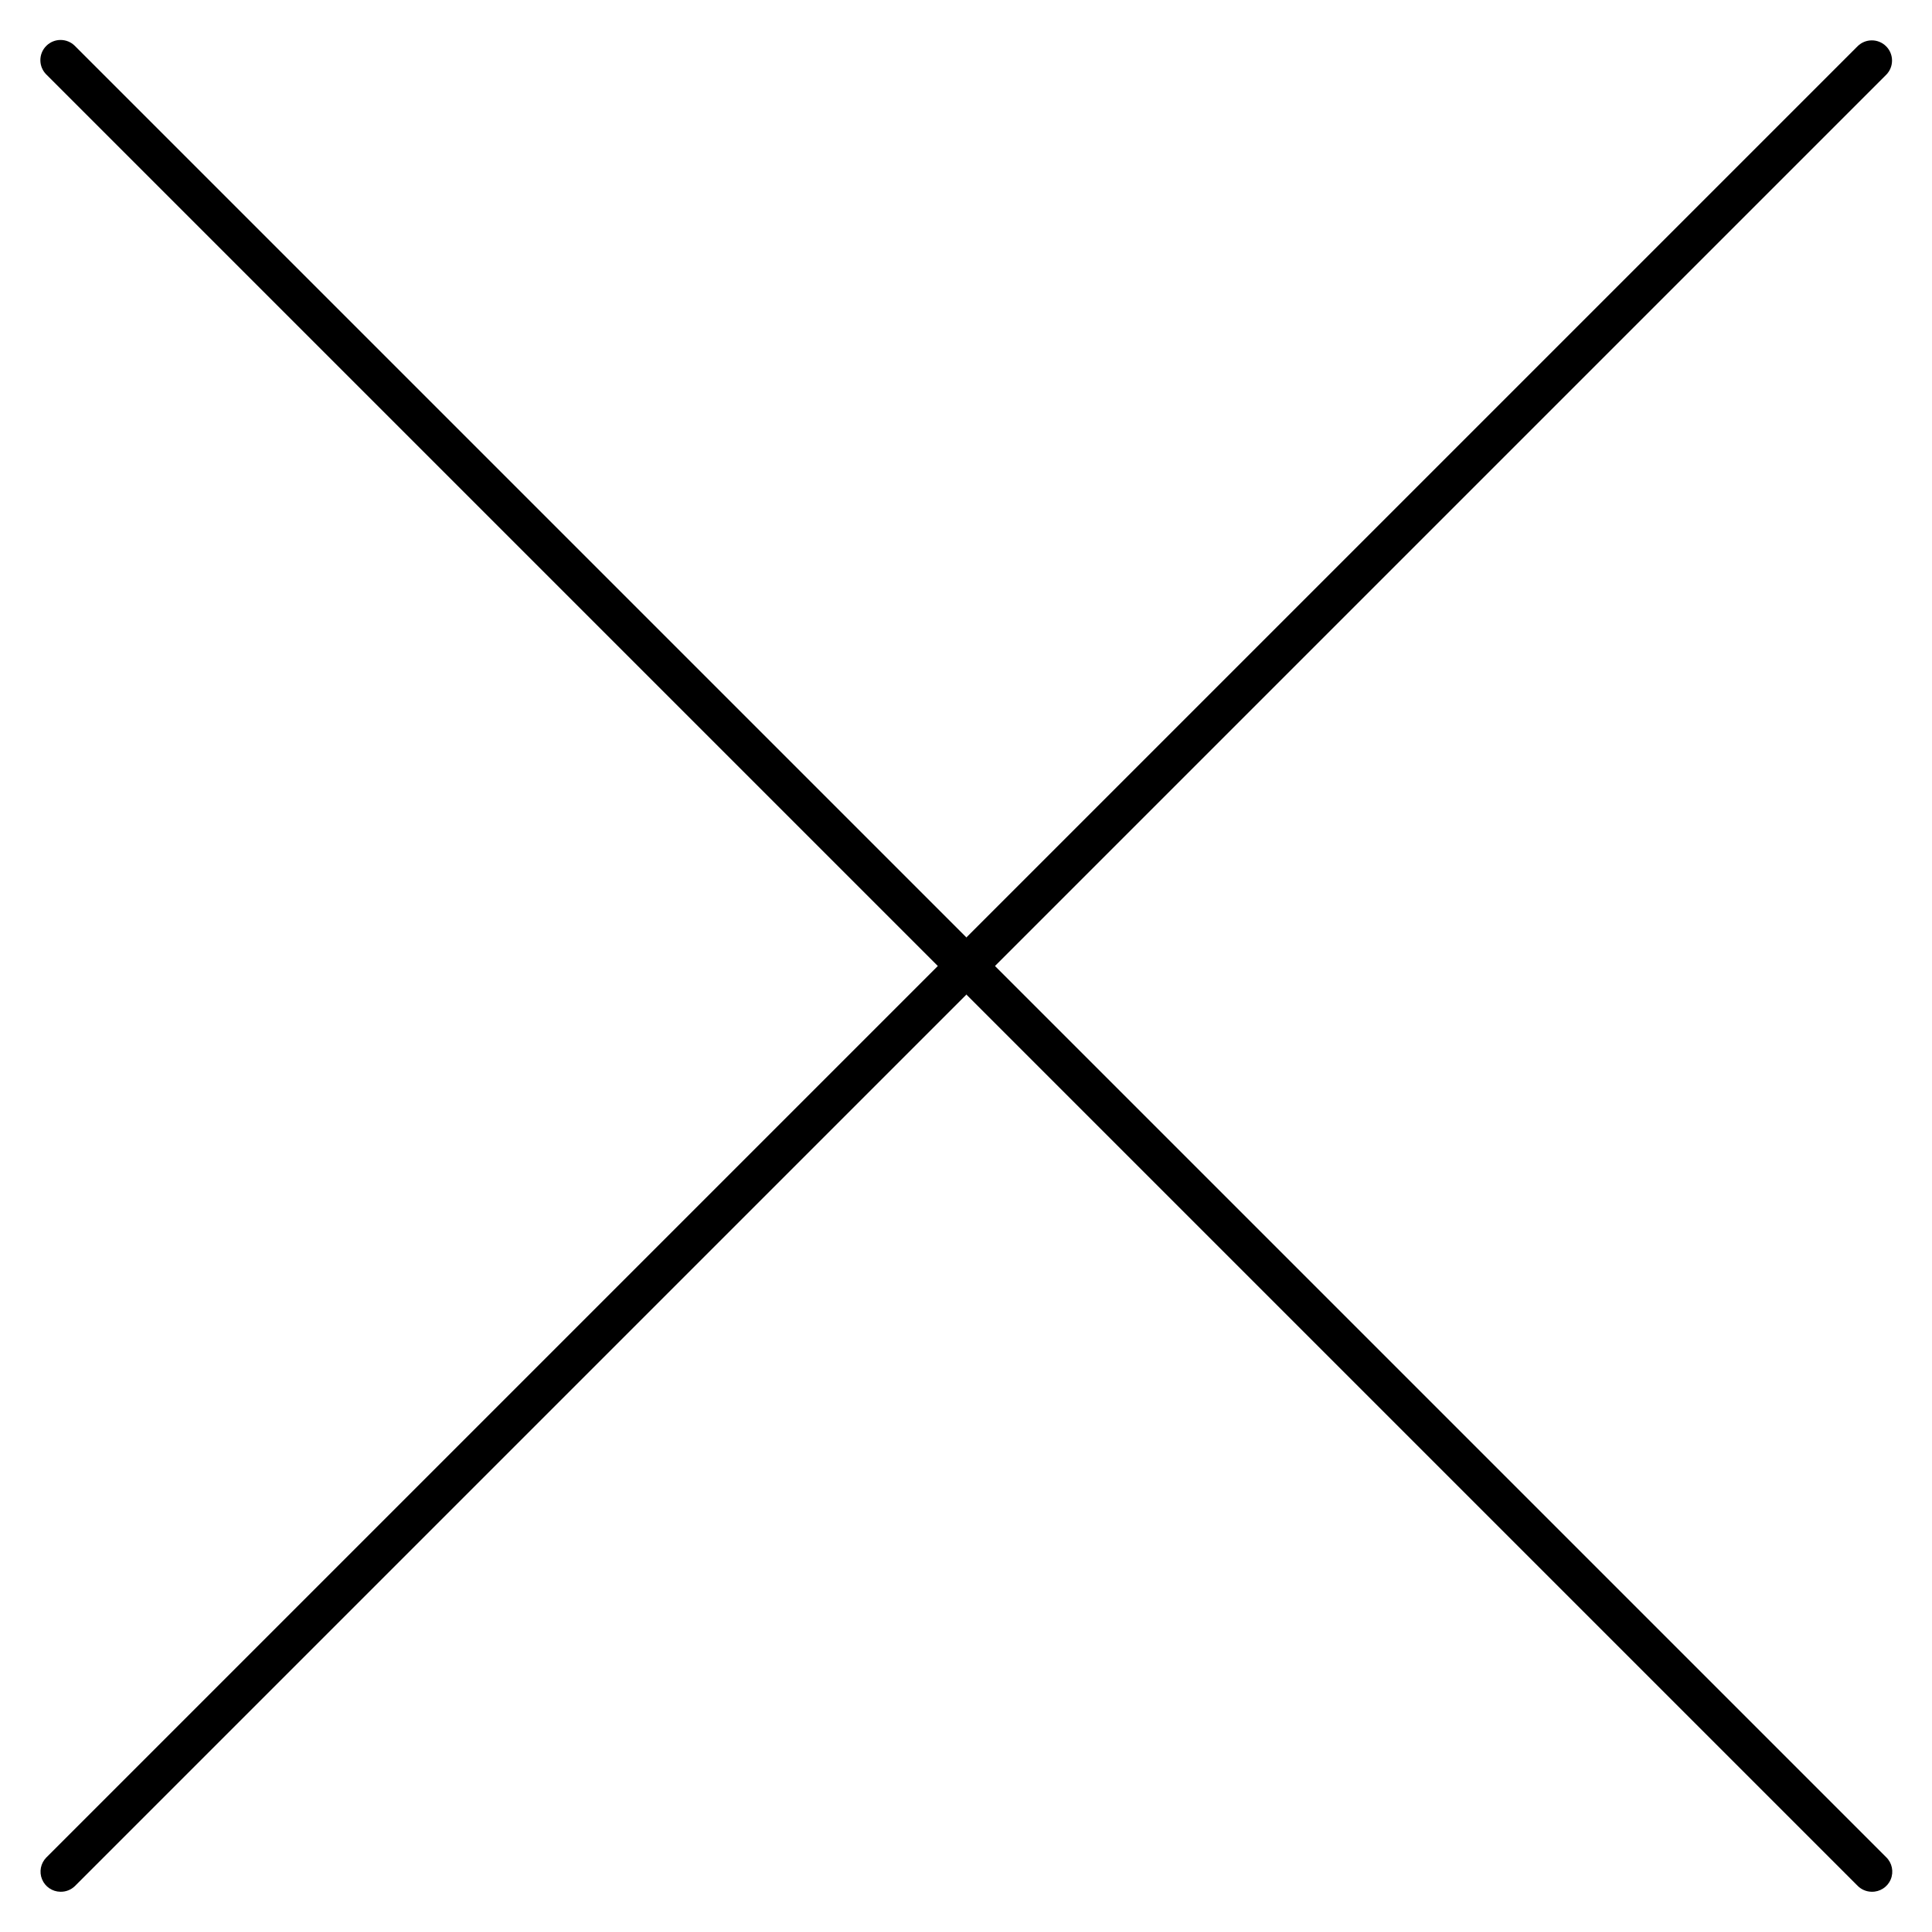
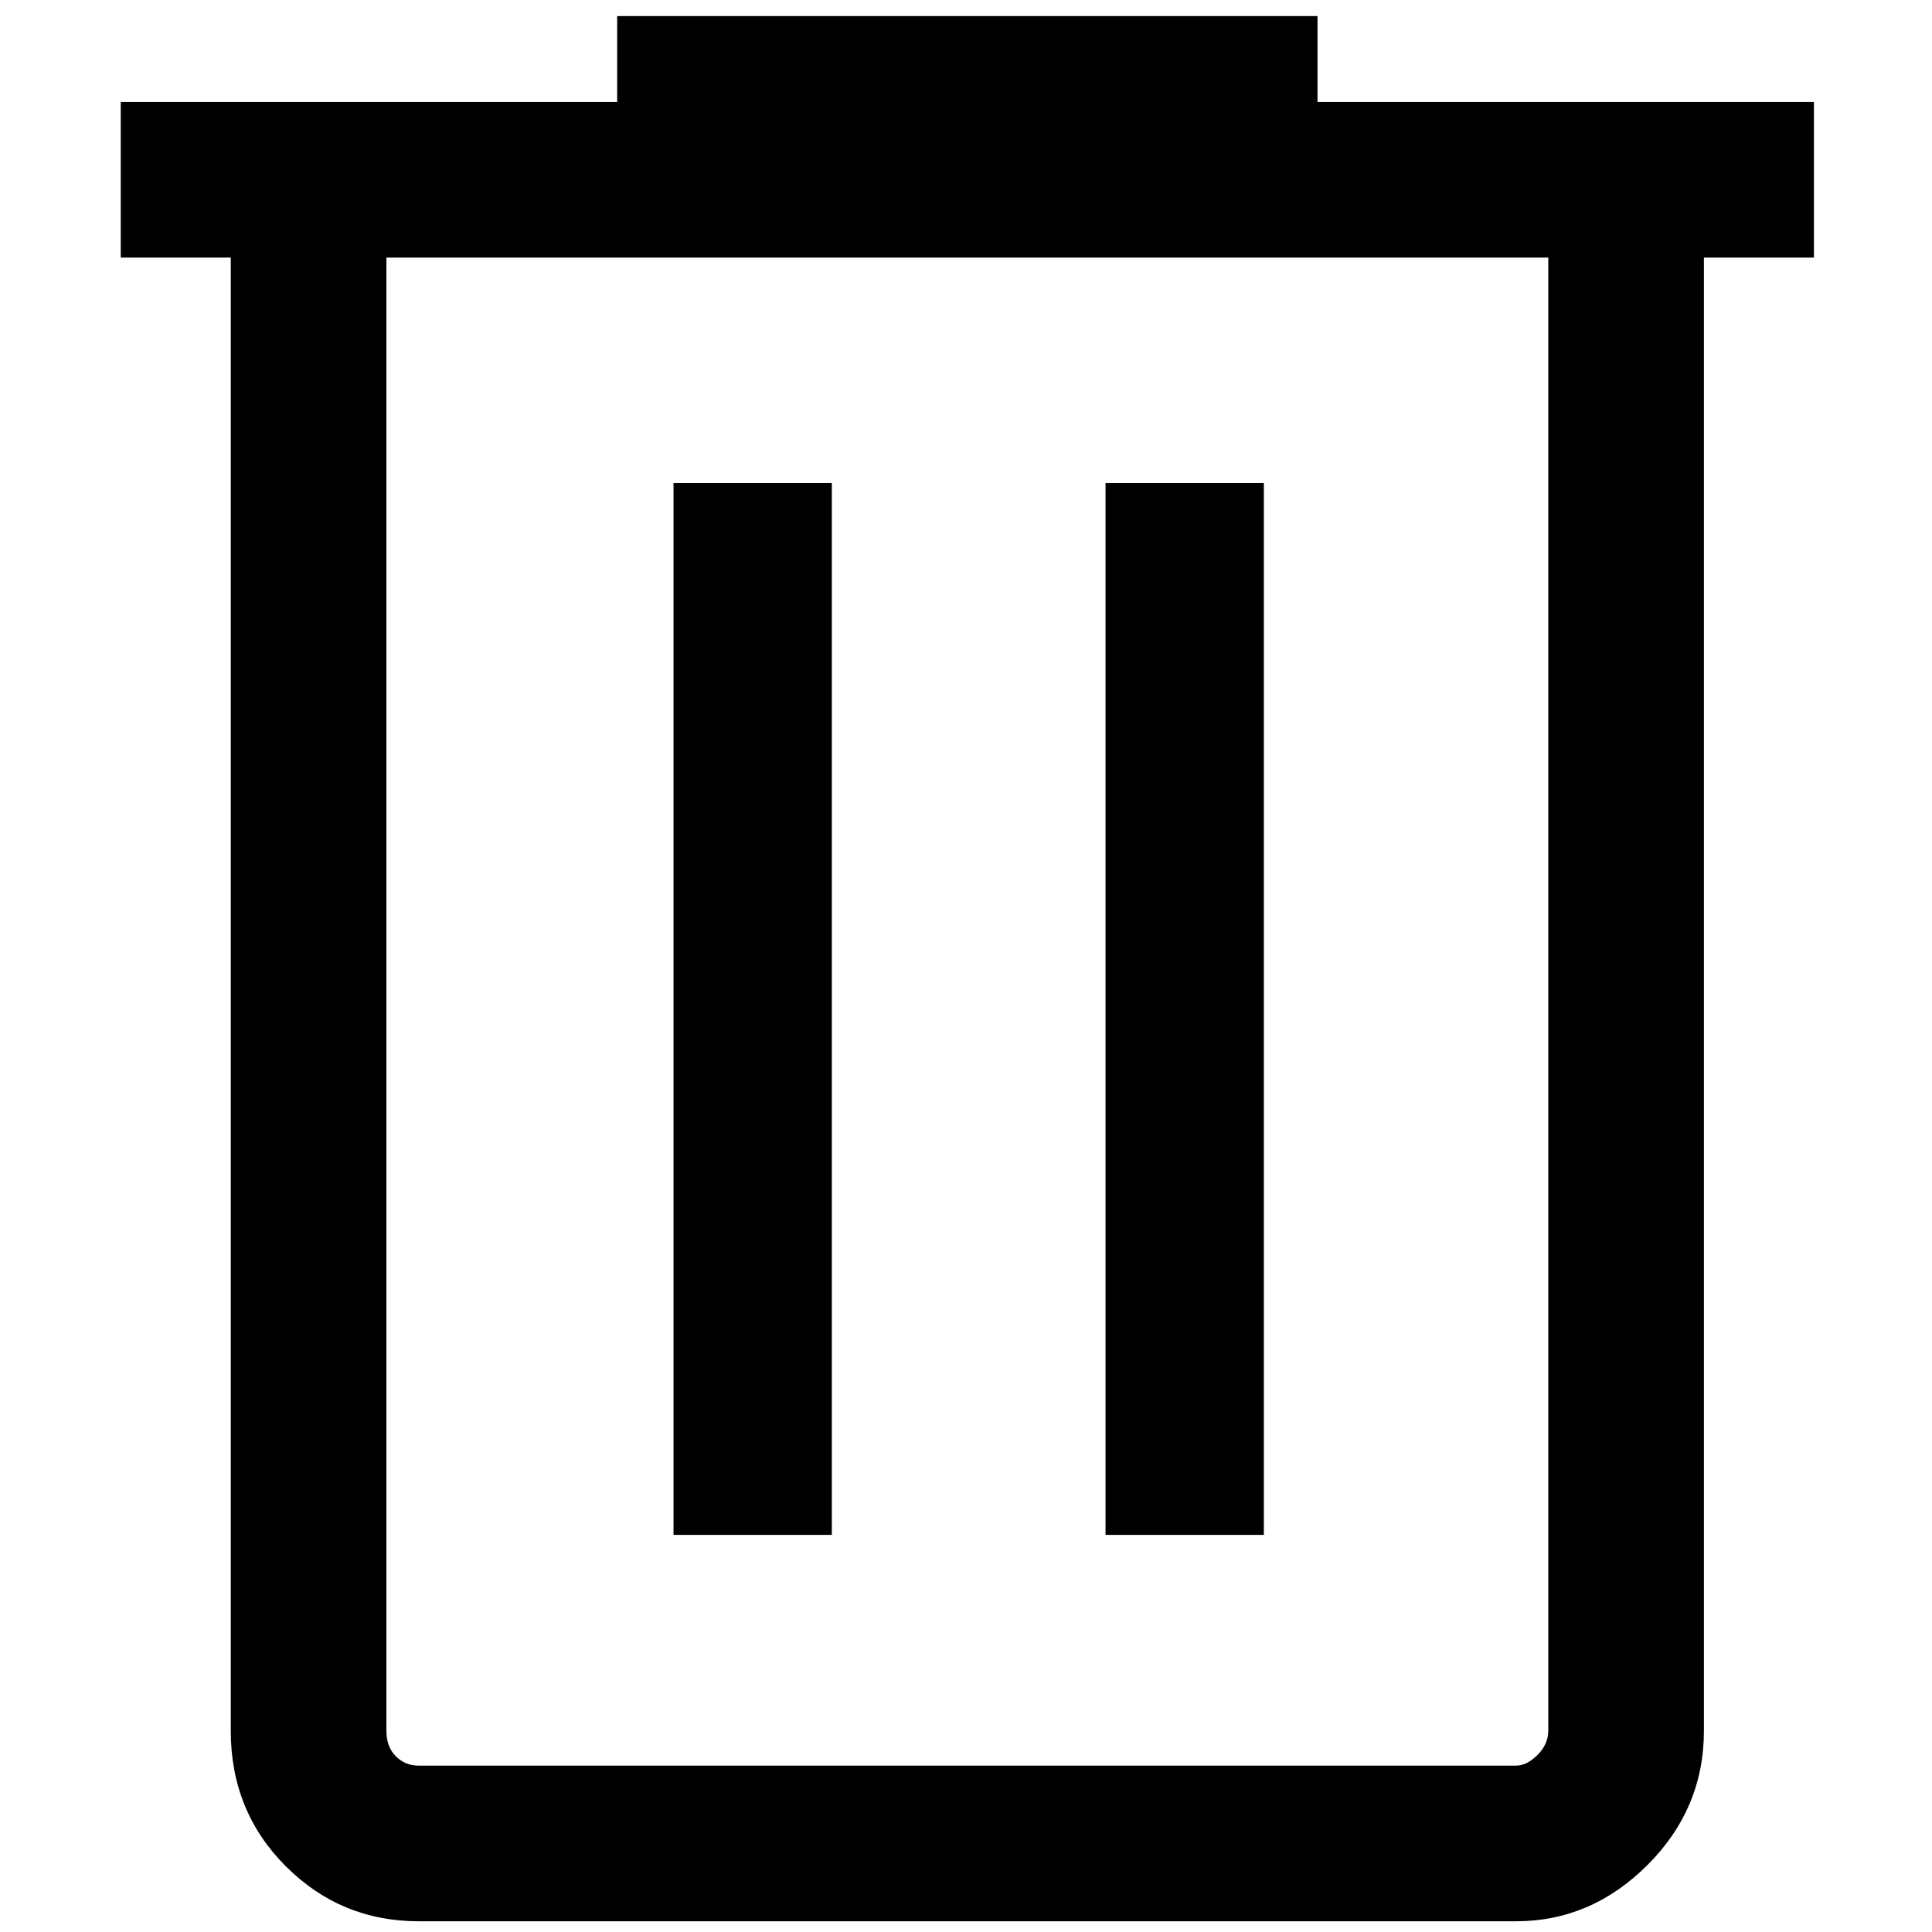
- <svg xmlns="http://www.w3.org/2000/svg" width="48px" height="48px" viewBox="0 0 48 48">
-   <path d="M1.5,47a0.5,0.5,0,0,1-.35-0.85l45-45a0.5,0.5,0,0,1,.71.71l-45,45A0.5,0.5,0,0,1,1.5,47Z" />
-   <path d="M46.5,47a0.5,0.5,0,0,1-.35-0.15l-45-45a0.5,0.5,0,0,1,.71-0.71l45,45A0.5,0.5,0,0,1,46.5,47Z" />
-   <rect width="48" height="48" fill="none" />
+ <svg xmlns="http://www.w3.org/2000/svg" height="48" width="48" viewBox="6 6 36 36">
+   <path d="M13.8 41.8q-1.45 0-2.475-1.025Q10.3 39.75 10.3 38.25V10.8H8.25V7.9h9.25V6.3h13.05v1.6h9.25v2.9h-2.05v27.45q0 1.45-1.05 2.5t-2.45 1.05Zm21.05-31H13.2v27.45q0 .3.175.475t.425.175h20.45q.2 0 .4-.2t.2-.45Zm-16.3 23.8h2.95V15h-2.95Zm8.05 0h2.95V15H26.6ZM13.2 10.8v28.1V38.25Z" />
</svg>
